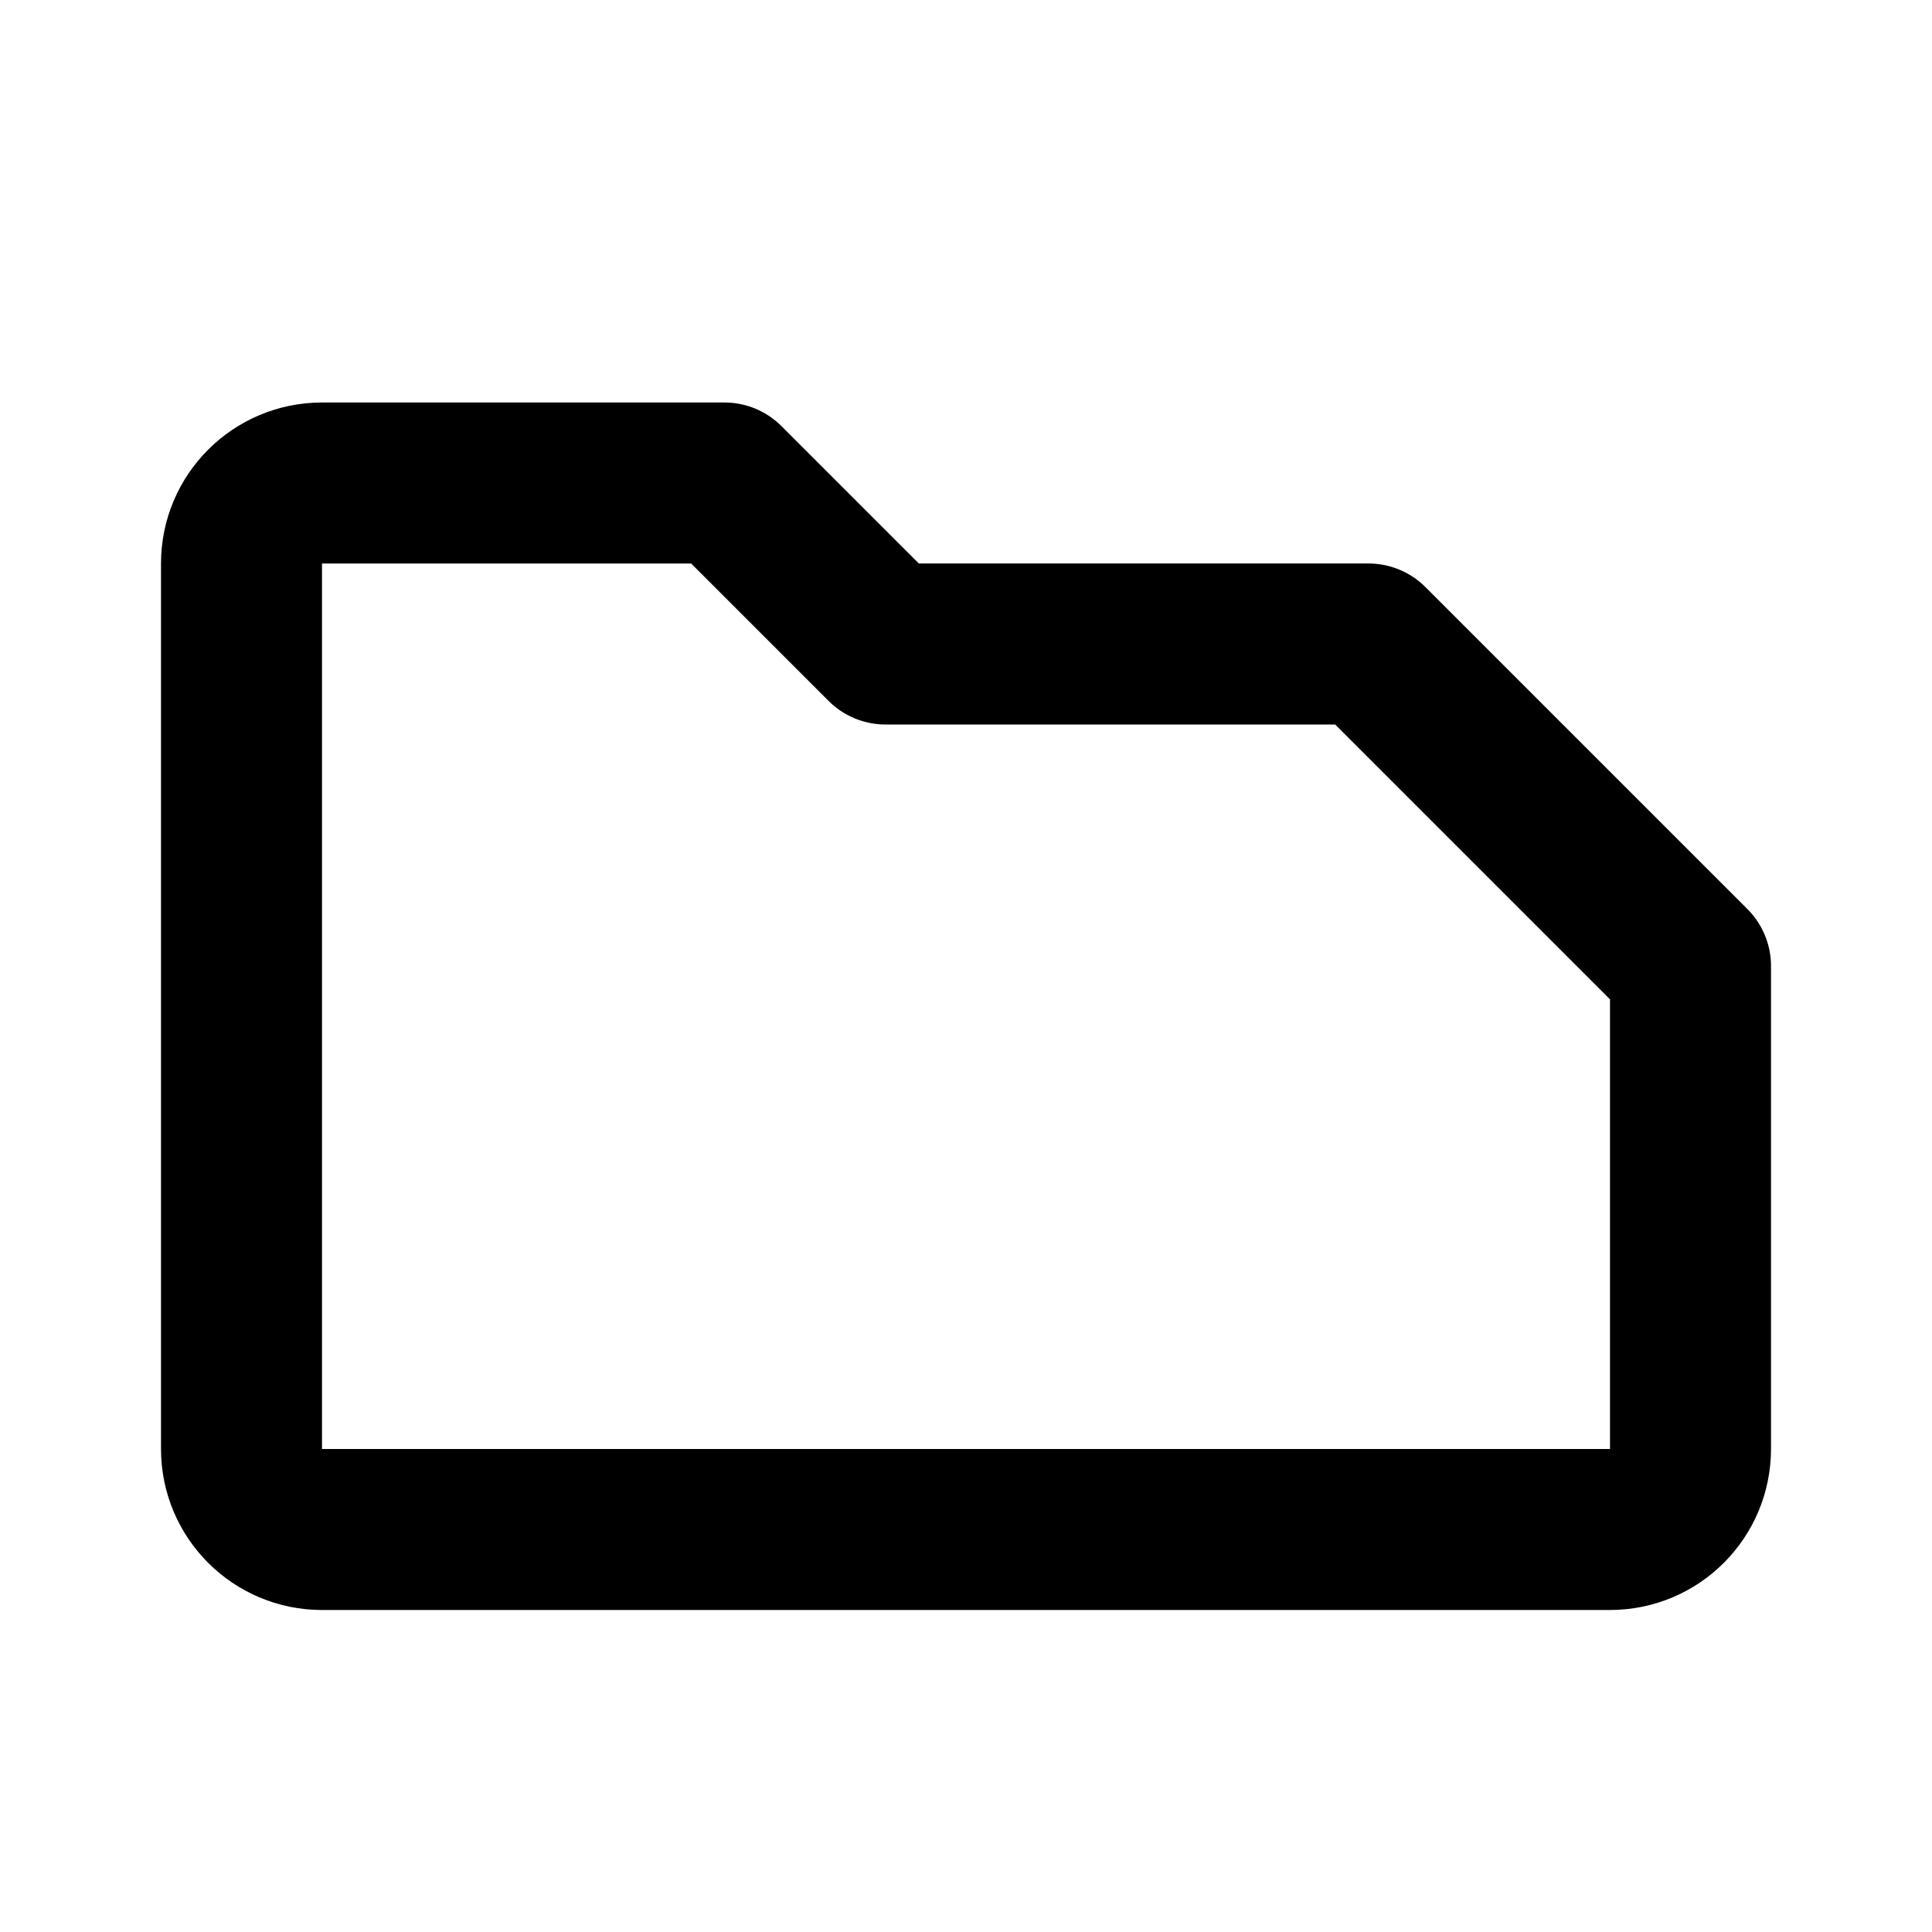
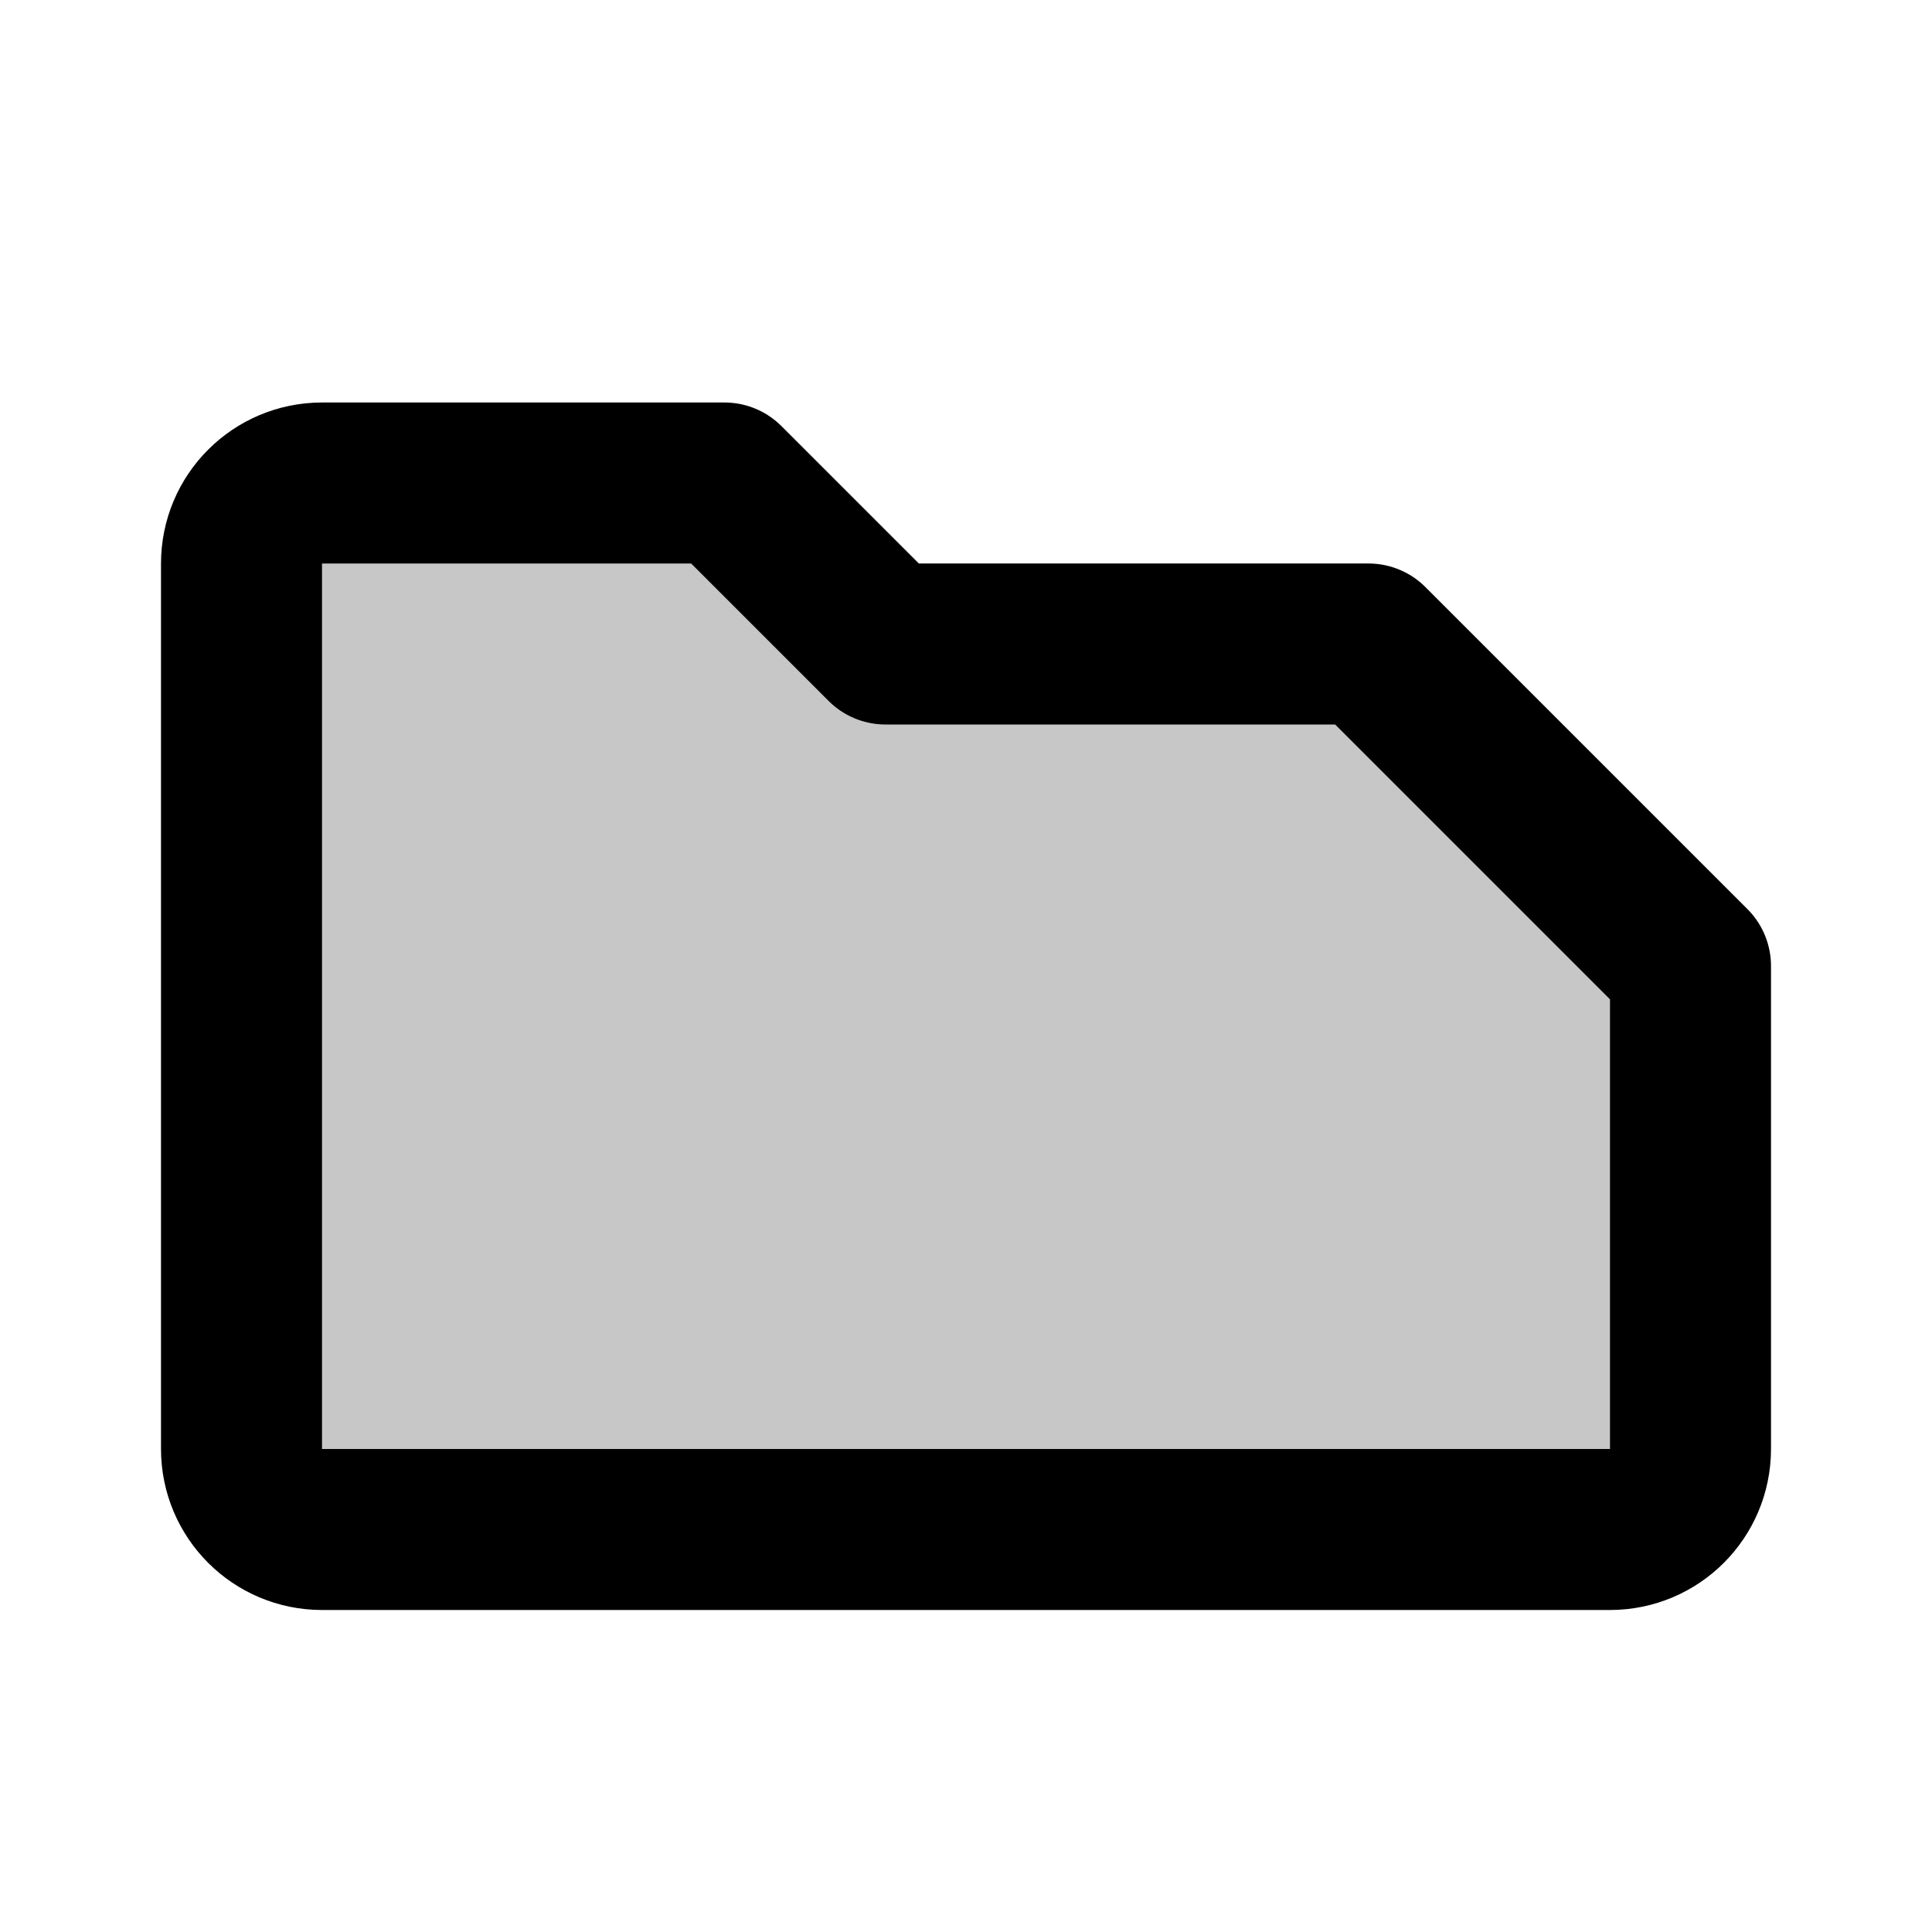
<svg xmlns="http://www.w3.org/2000/svg" viewBox="0 0 24 24" fill="none" stroke="currentColor" stroke-width="2" stroke-linecap="round" stroke-linejoin="round">
+   <path d="M3 7a1 1 0 0 1 1-1h5l2 2h6l4 4v6a1 1 0 0 1-1 1H4a1 1 0 0 1-1-1z" fill="currentColor" fill-opacity=".22" stroke="none" />
  <path d="M3 7a1 1 0 0 1 1-1h5l2 2h6l4 4v6a1 1 0 0 1-1 1H4a1 1 0 0 1-1-1z" />
</svg>
